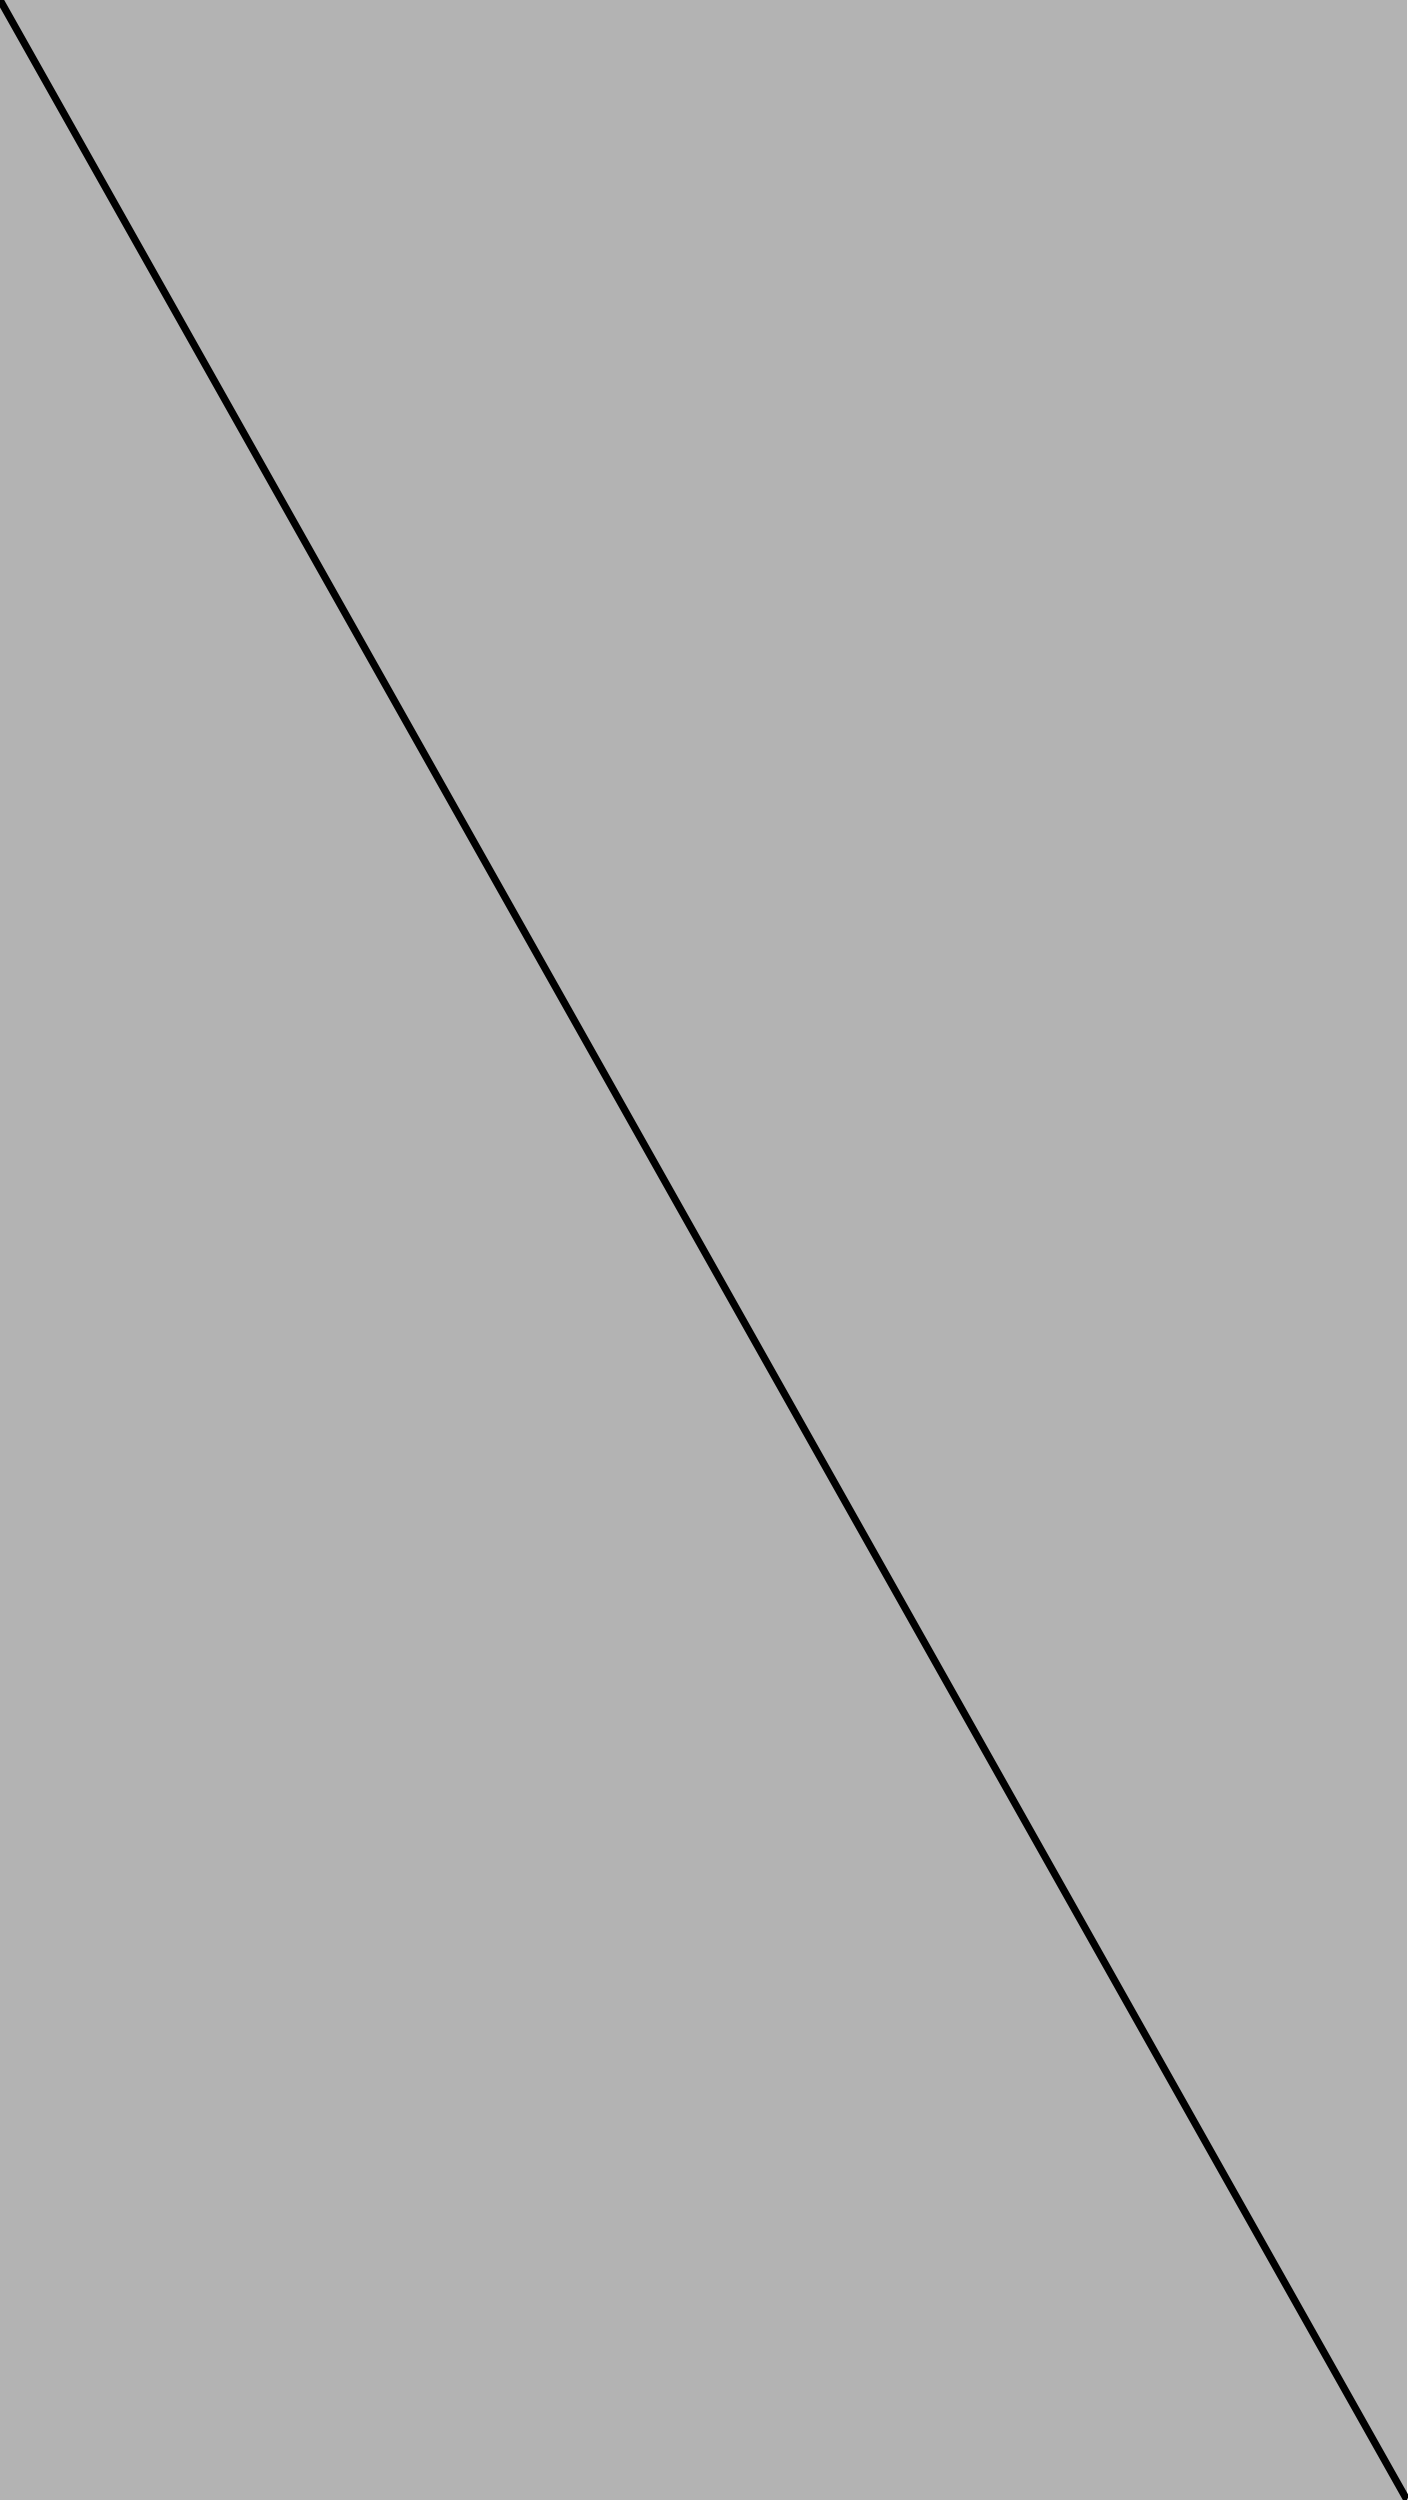
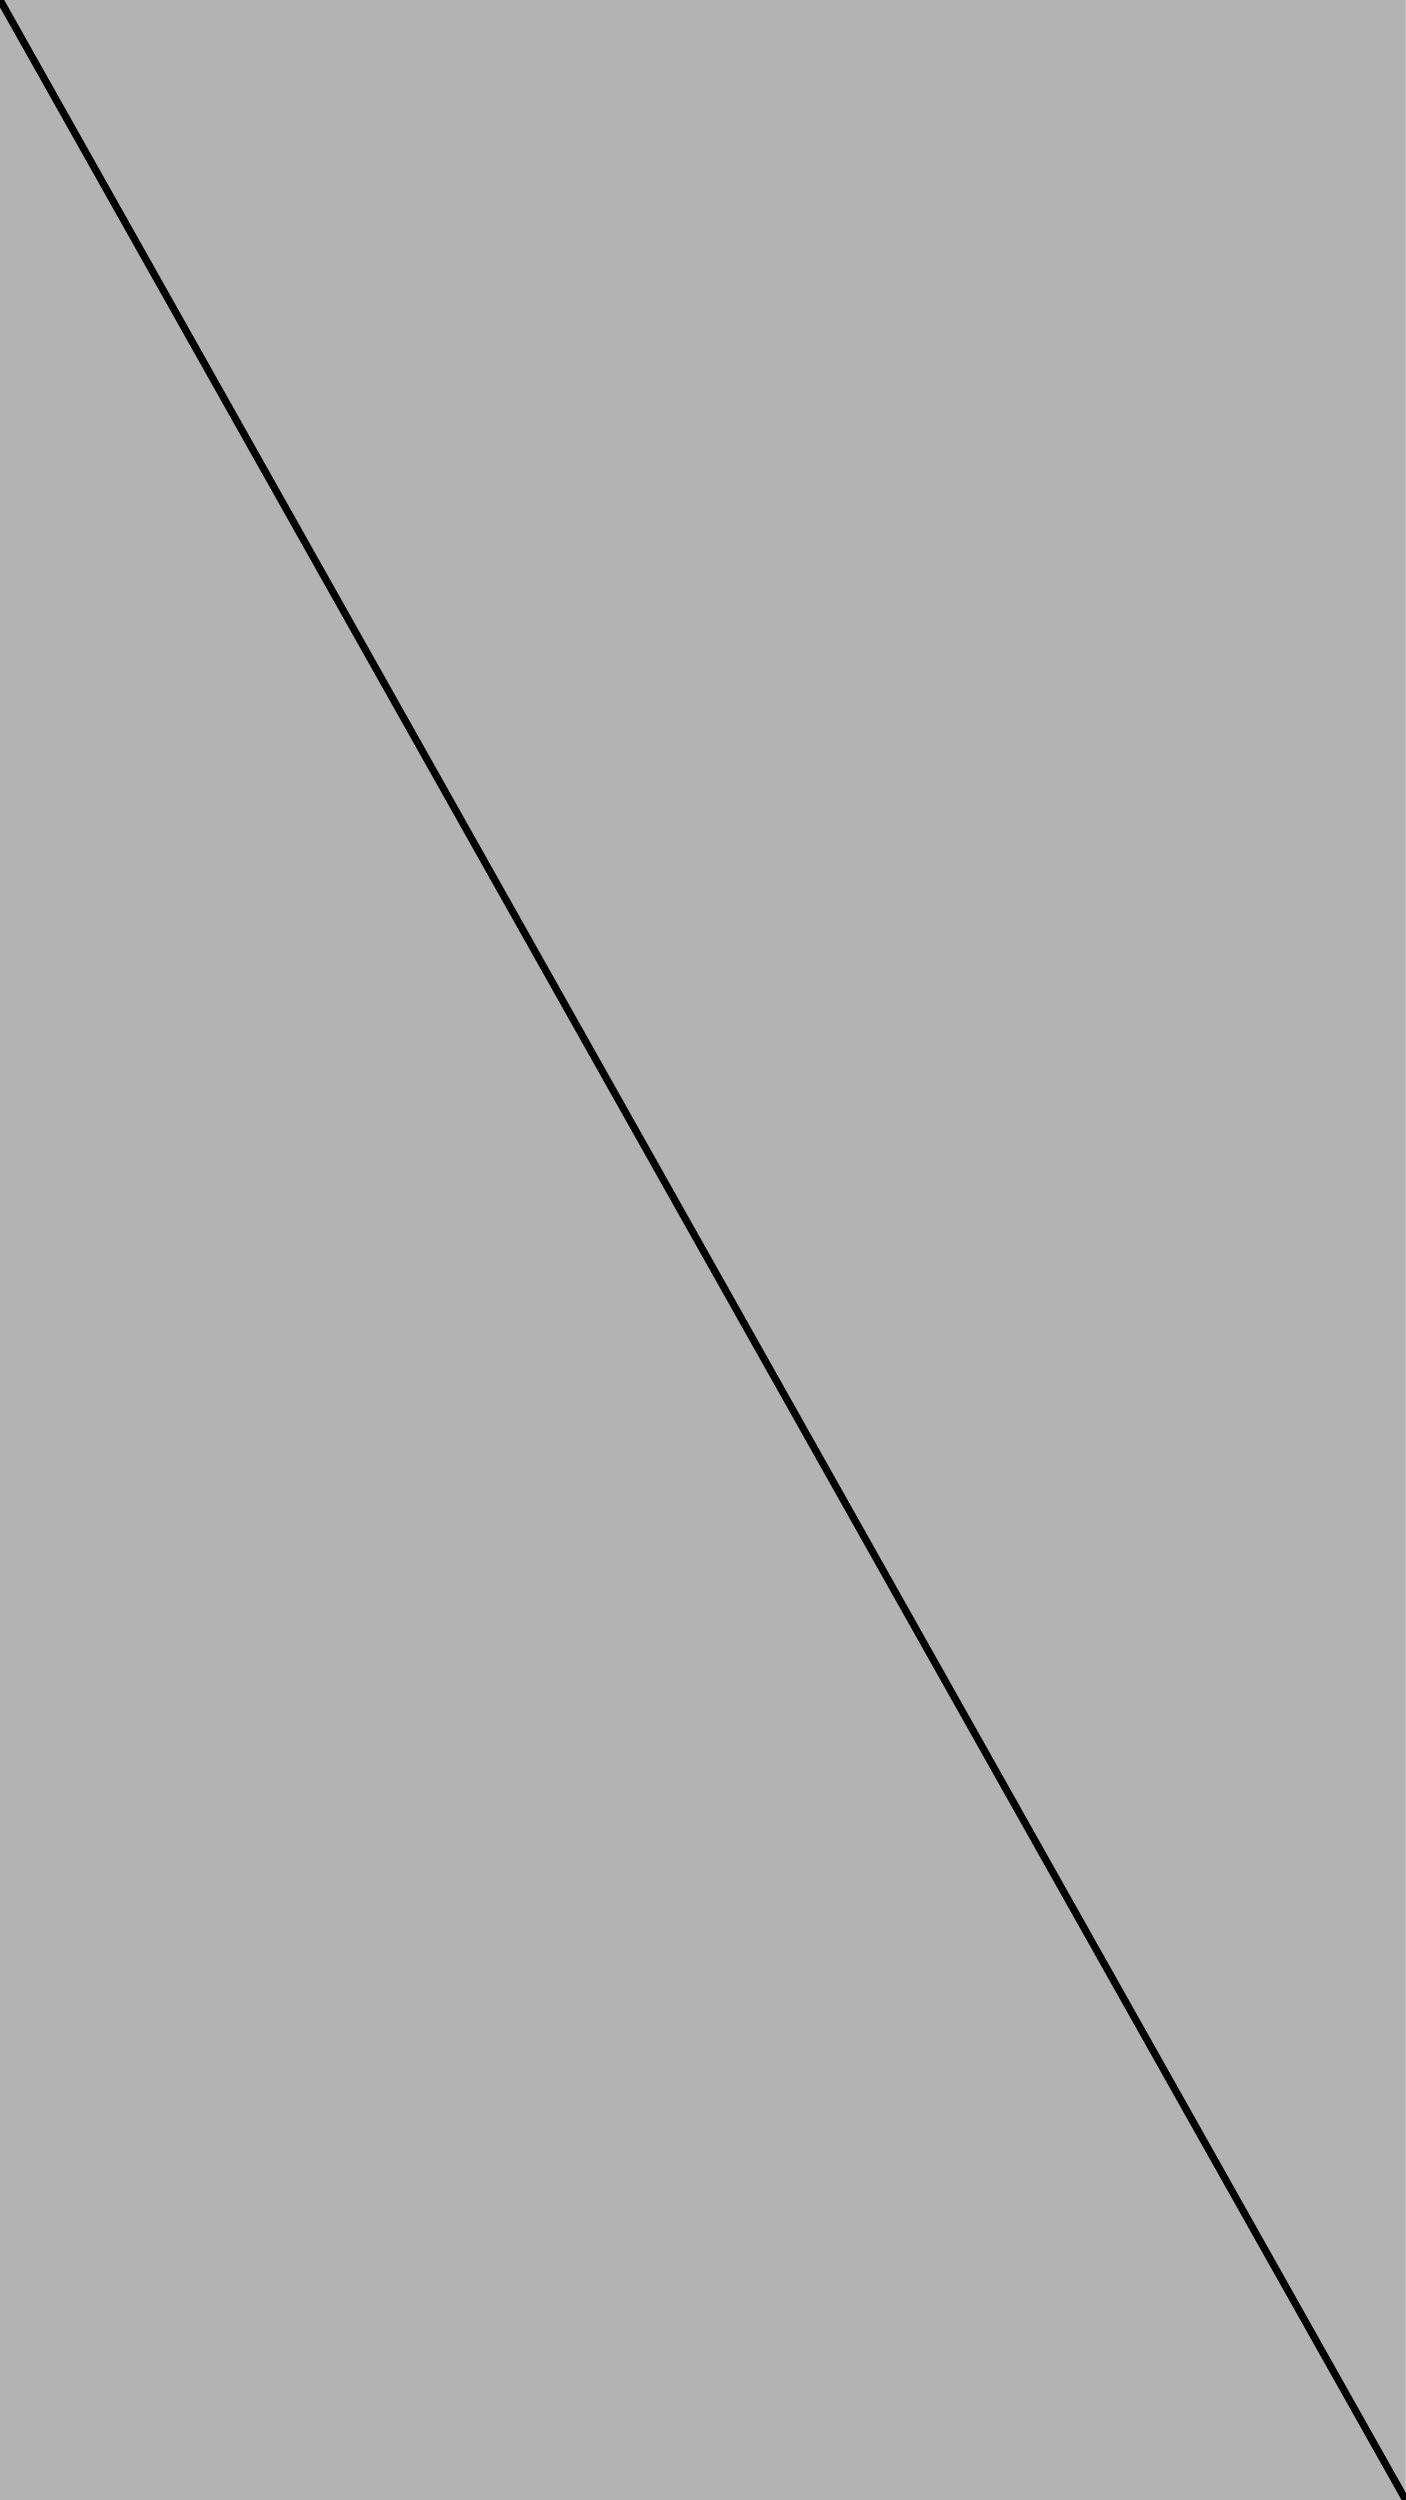
- <svg xmlns="http://www.w3.org/2000/svg" width="224" height="398" viewBox="0 0 59.267 105.304" version="1.1" id="svg8">
+ <svg xmlns="http://www.w3.org/2000/svg" width="492" height="875" viewBox="0 0 130.175 231.51" version="1.1" id="svg8">
  <defs id="defs2" />
-   <g id="layer1" transform="translate(0,-191.7292)">
-     <g id="g3798" transform="matrix(0.8750001,0,0,1.776786,0,-230.672)">
+   <g id="layer1" transform="translate(0,-65.52292)">
+     <g id="g3798" transform="matrix(1.921875,0,0,3.90625,0,-863.1228)">
      <rect y="237.733" x="0" height="59.267" width="67.733" id="rect3715" style="fill:#b3b3b3;stroke-width:0.265" />
      <path id="path3721" d="M 67.733,297 C 0,237.733 0,237.733 0,237.733 v 0 0" style="fill:none;stroke:#000000;stroke-width:0.265px;stroke-linecap:butt;stroke-linejoin:miter;stroke-opacity:1" />
    </g>
  </g>
</svg>
